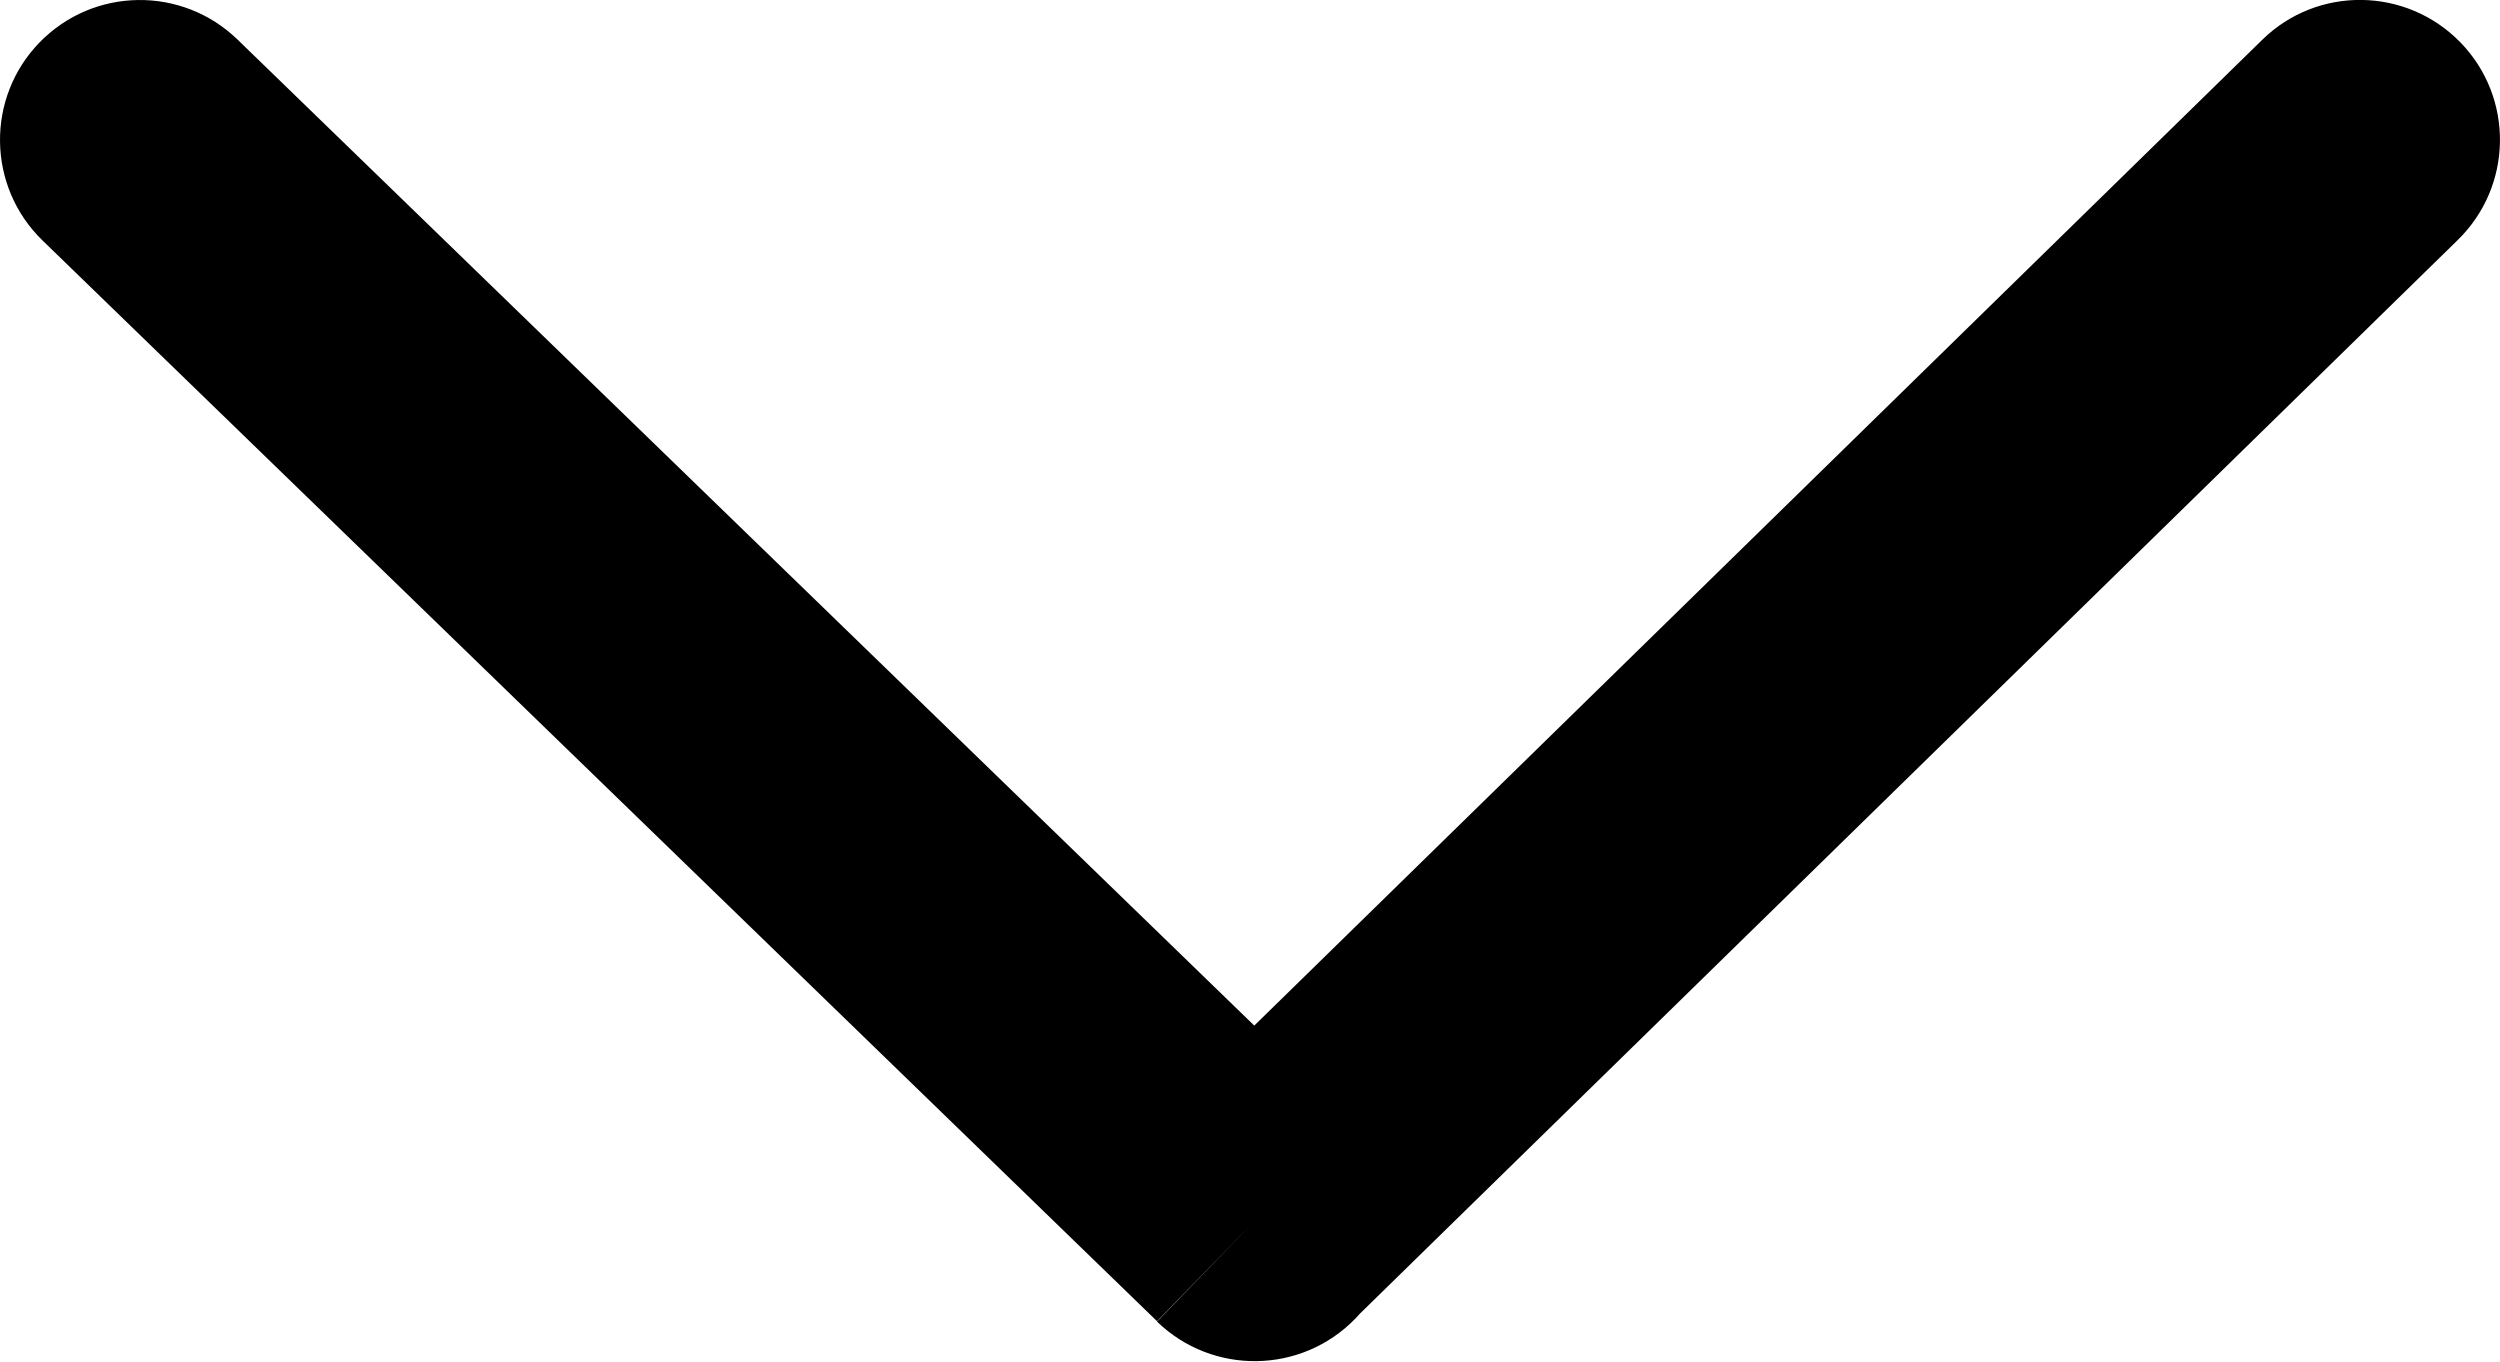
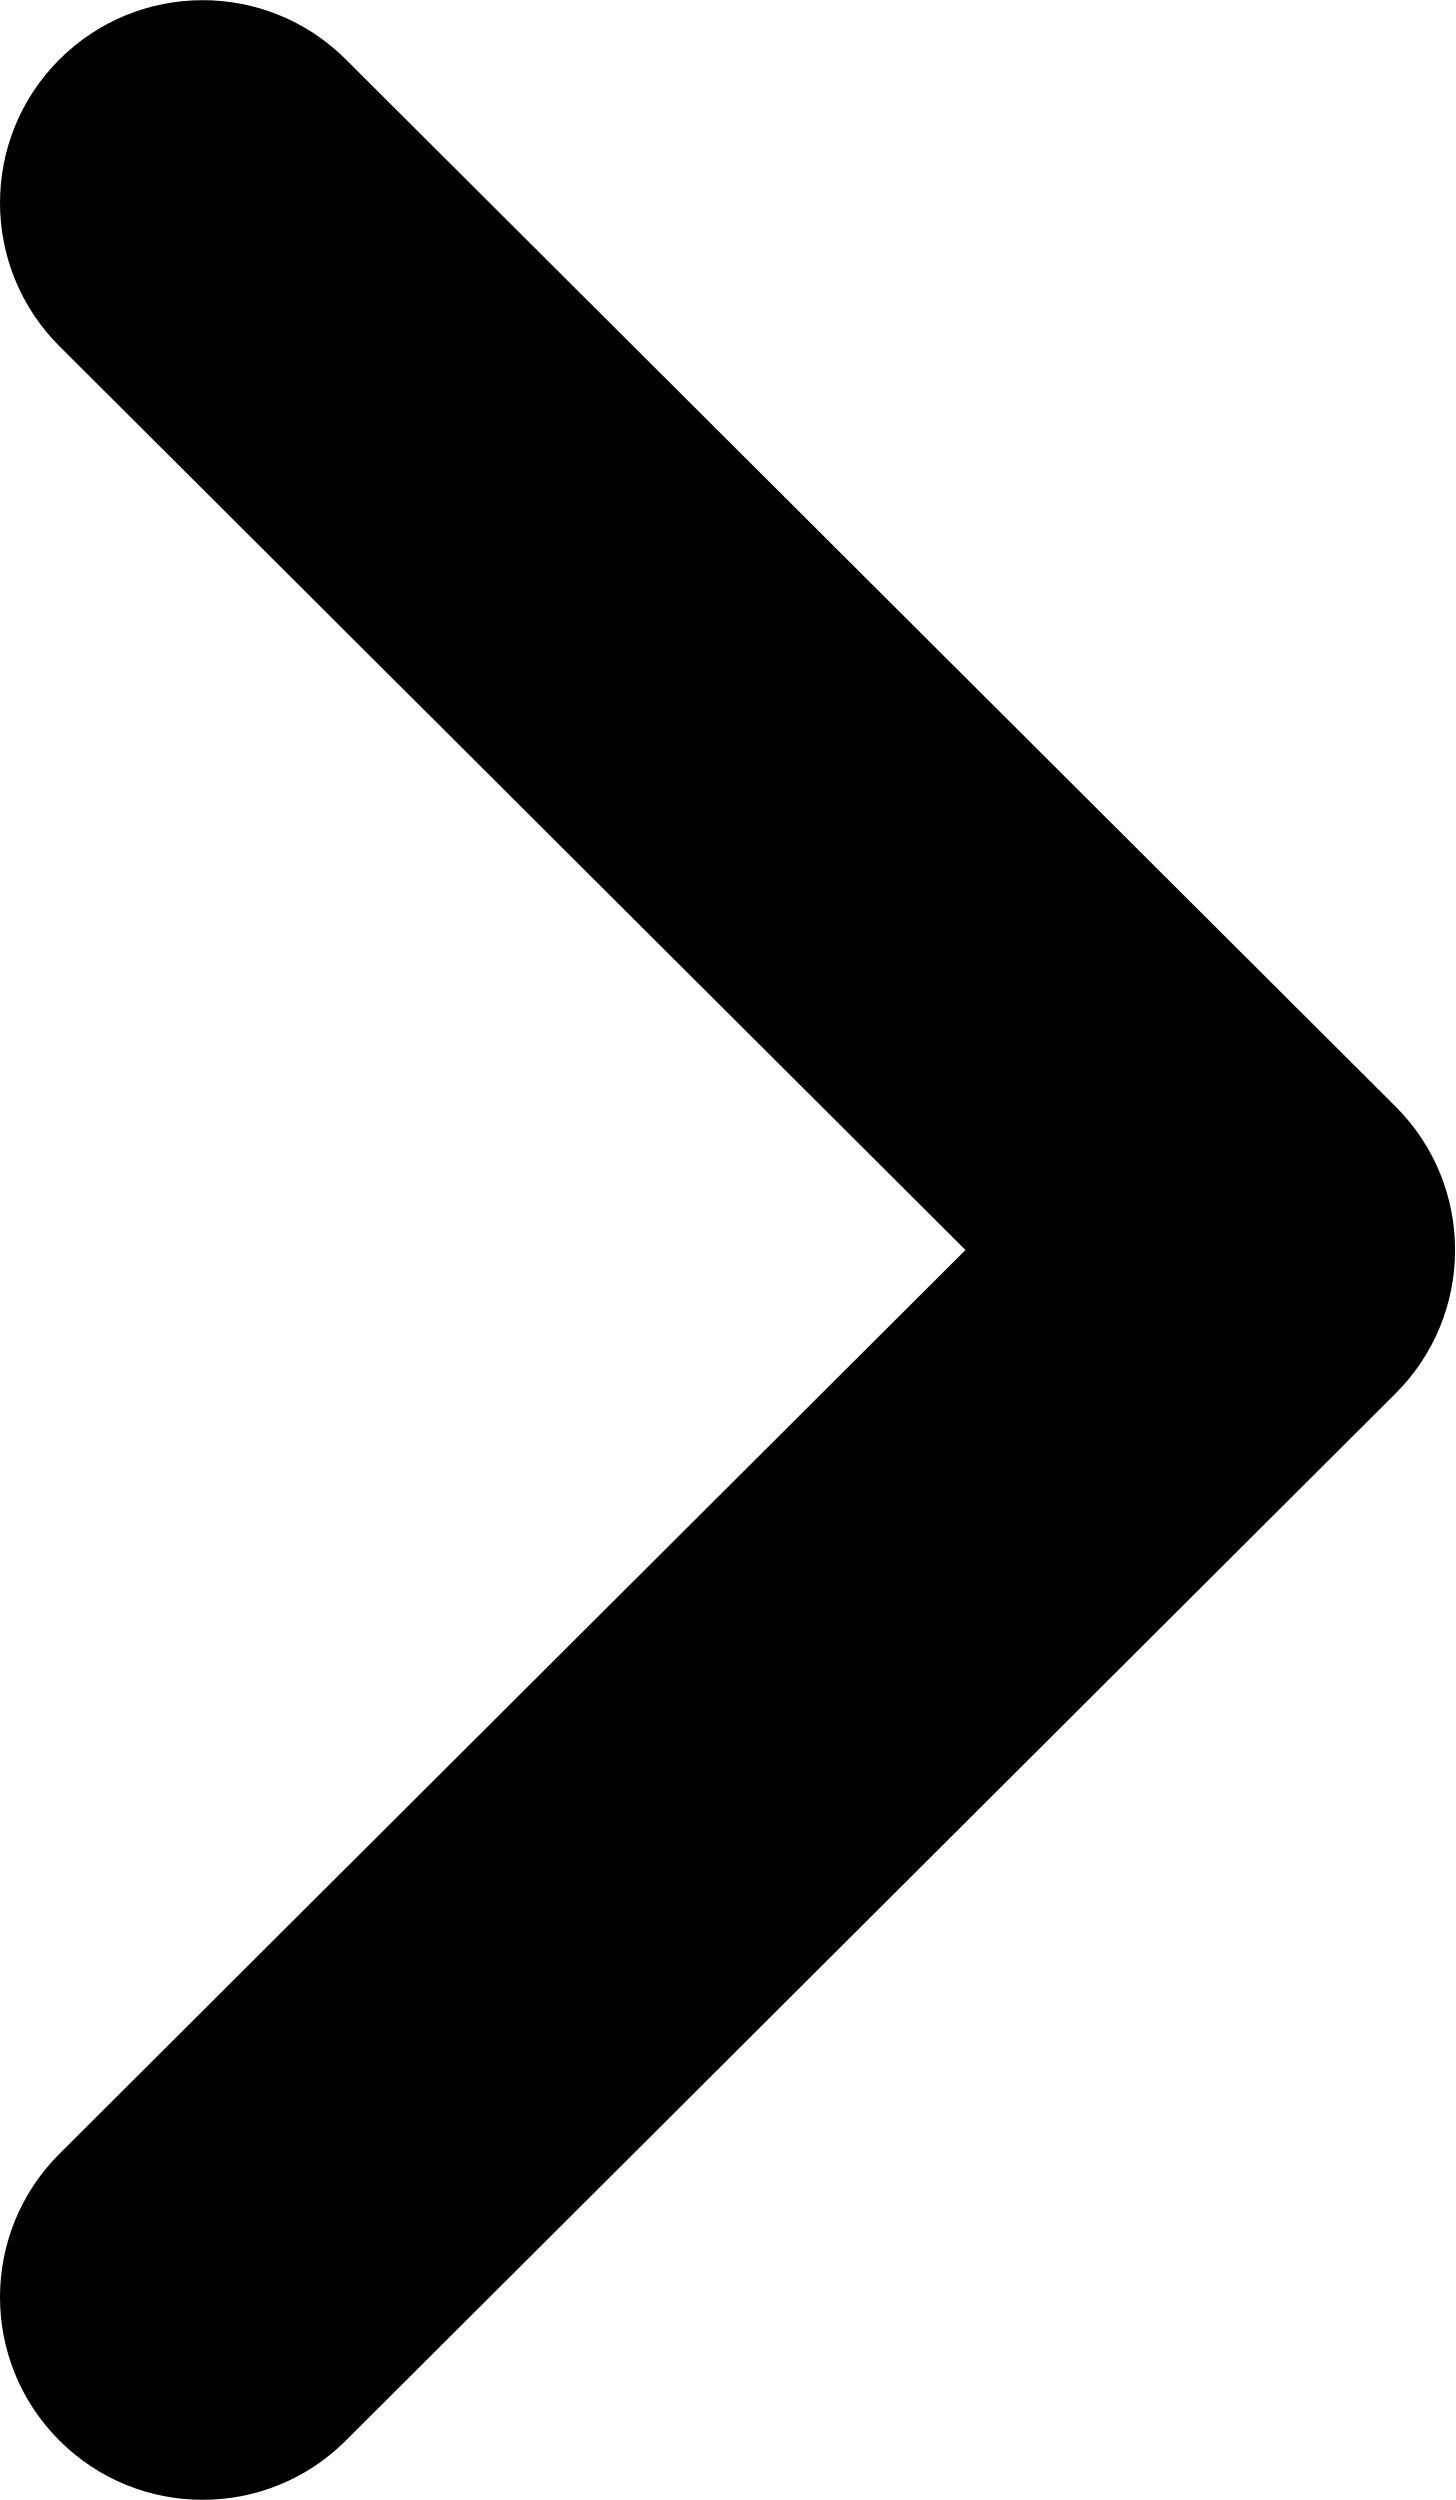
- <svg xmlns="http://www.w3.org/2000/svg" version="1.1" id="Layer_1" x="0px" y="0px" viewBox="0 0 122.88 66.91" xml:space="preserve">
-   <g>
-     <path d="M11.68,1.95C8.95-0.7,4.6-0.64,1.95,2.08c-2.65,2.72-2.59,7.08,0.13,9.73l54.79,53.13l4.8-4.93l-4.8,4.95 c2.74,2.65,7.1,2.58,9.75-0.15c0.08-0.08,0.15-0.16,0.22-0.24l53.95-52.76c2.73-2.65,2.79-7.01,0.14-9.73 c-2.65-2.72-7.01-2.79-9.73-0.13L61.65,50.41L11.68,1.95L11.68,1.95z" />
-   </g>
+ <svg xmlns="http://www.w3.org/2000/svg" xml:space="preserve" width="298" height="512" shape-rendering="geometricPrecision" text-rendering="geometricPrecision" image-rendering="optimizeQuality" fill-rule="evenodd" clip-rule="evenodd" viewBox="0 0 298 511.93">
+   <path fill-rule="nonzero" d="M70.77 499.85c-16.24 16.17-42.53 16.09-58.69-.15-16.17-16.25-16.09-42.54.15-58.7l185.5-185.03L12.23 70.93c-16.24-16.16-16.32-42.45-.15-58.7 16.16-16.24 42.45-16.32 58.69-.15l215.15 214.61c16.17 16.25 16.09 42.54-.15 58.7l-215 214.46z" />
</svg>
